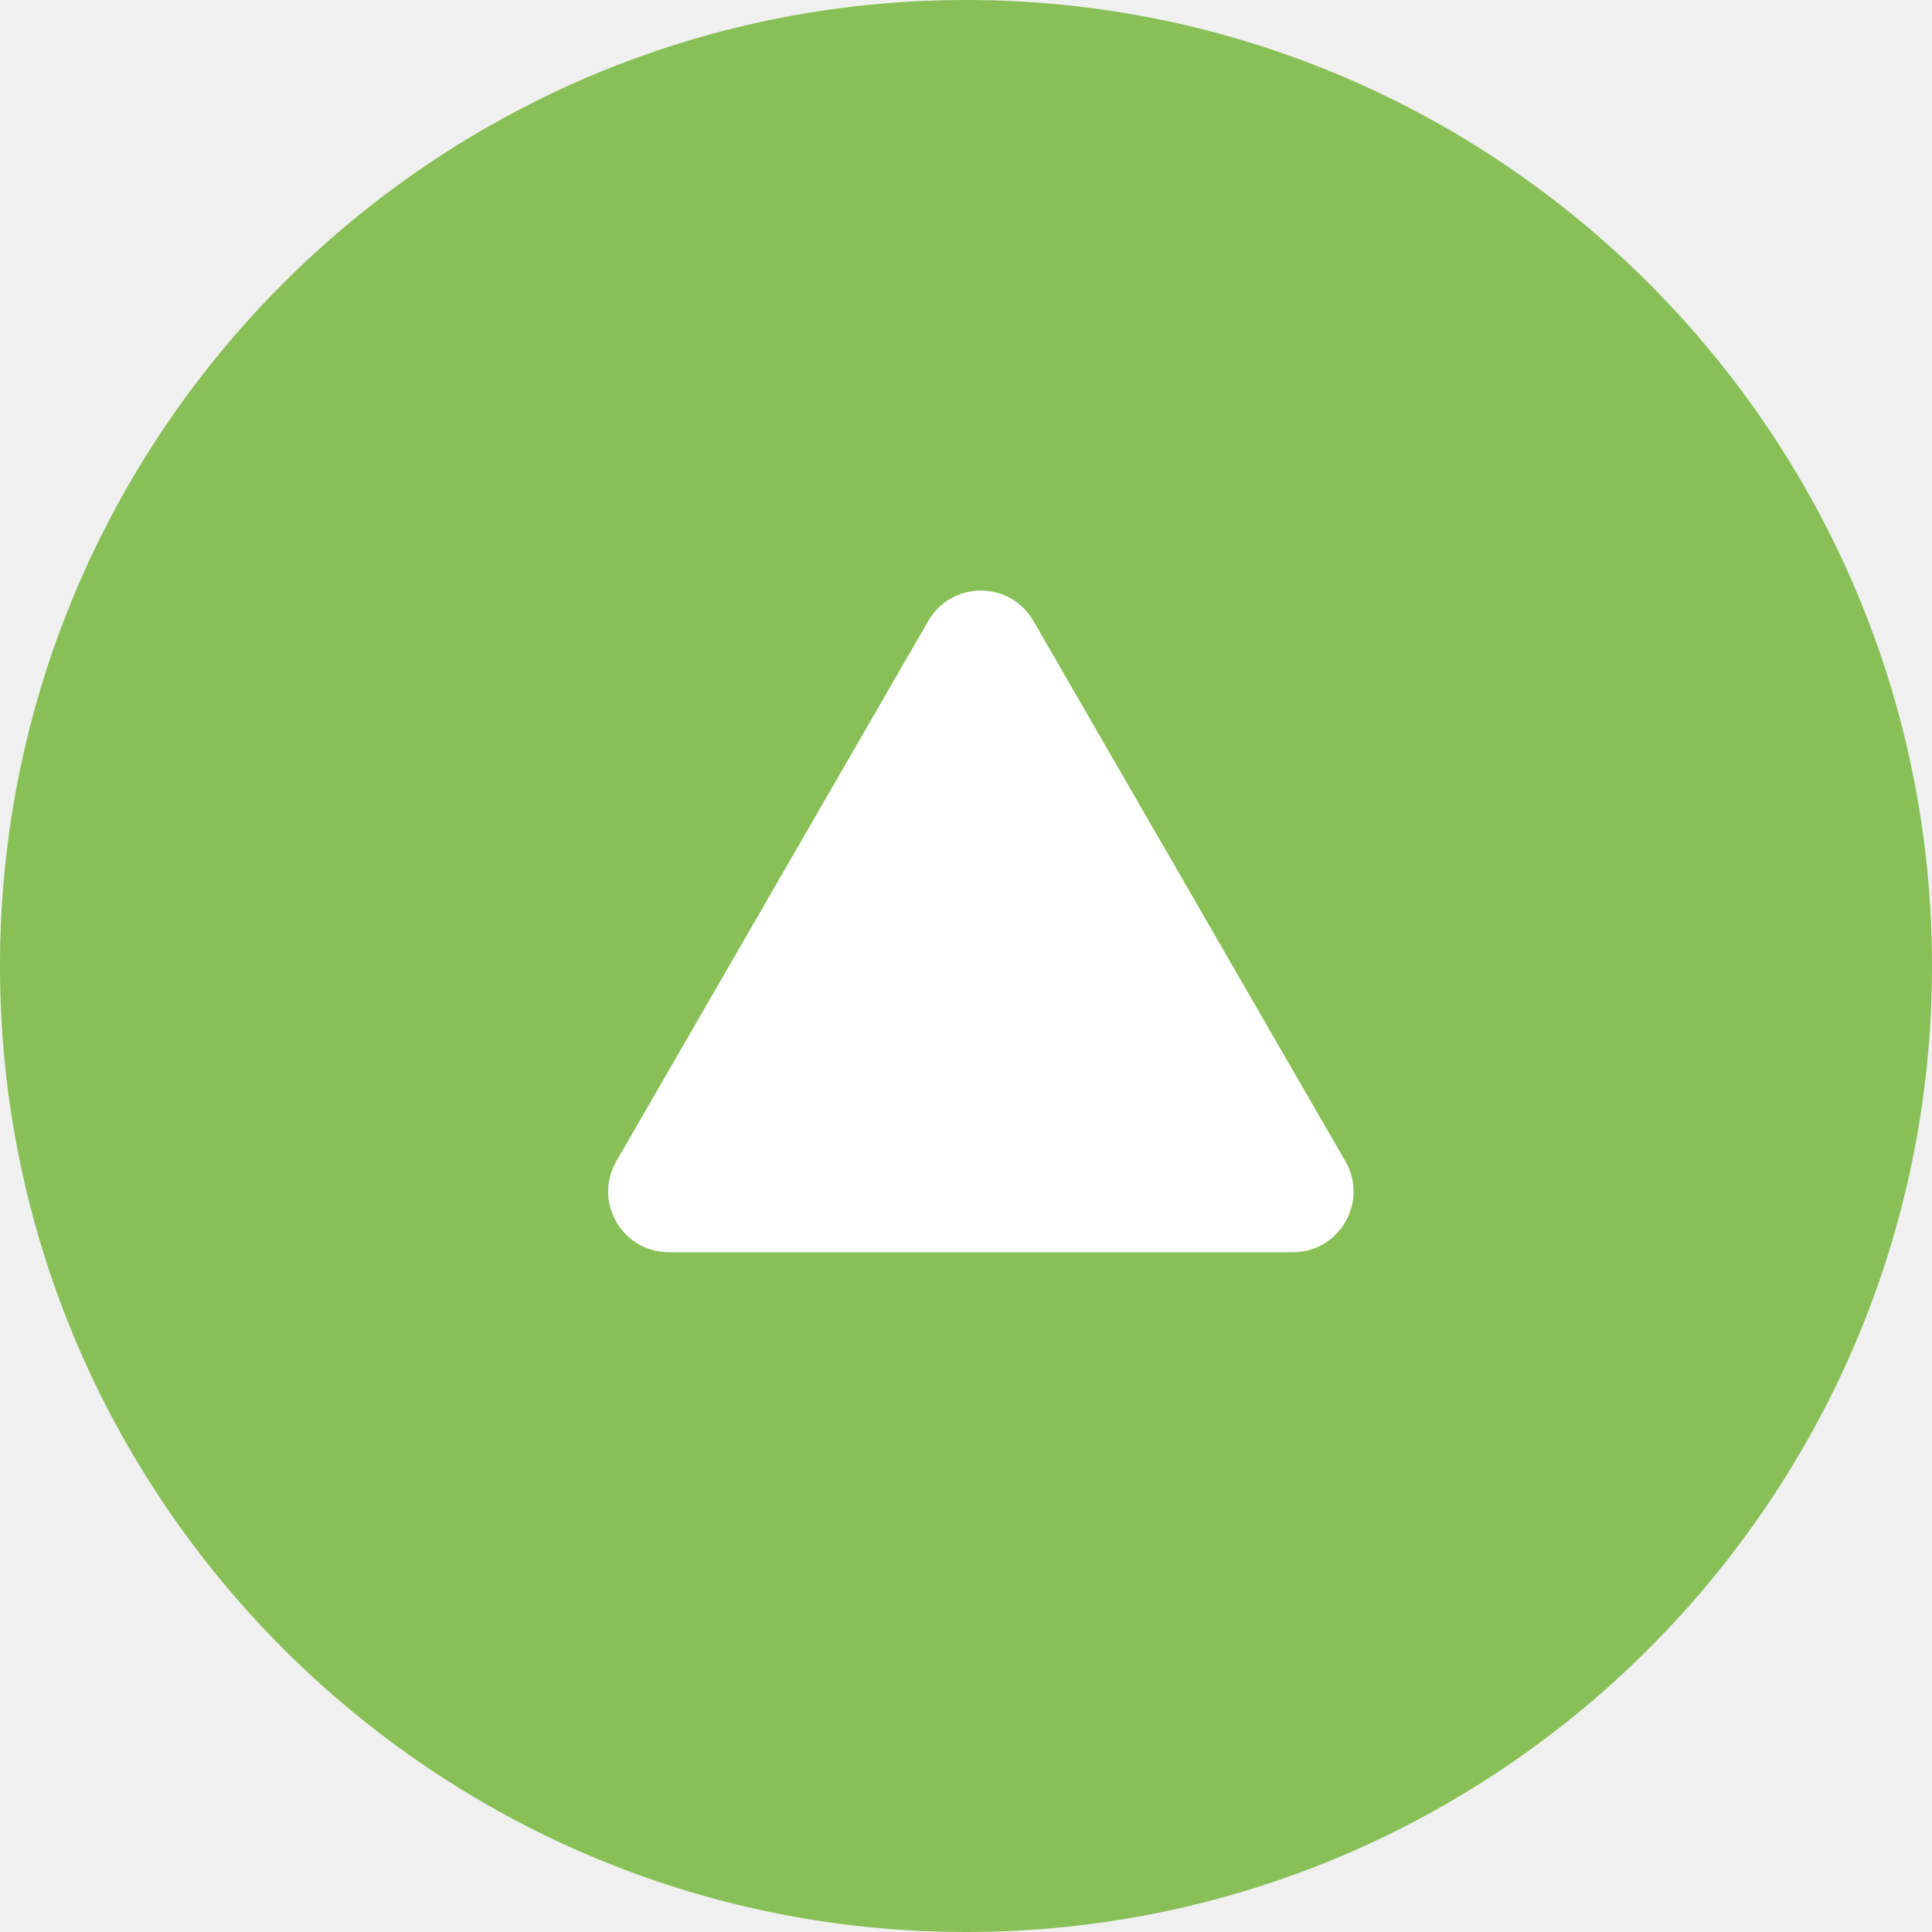
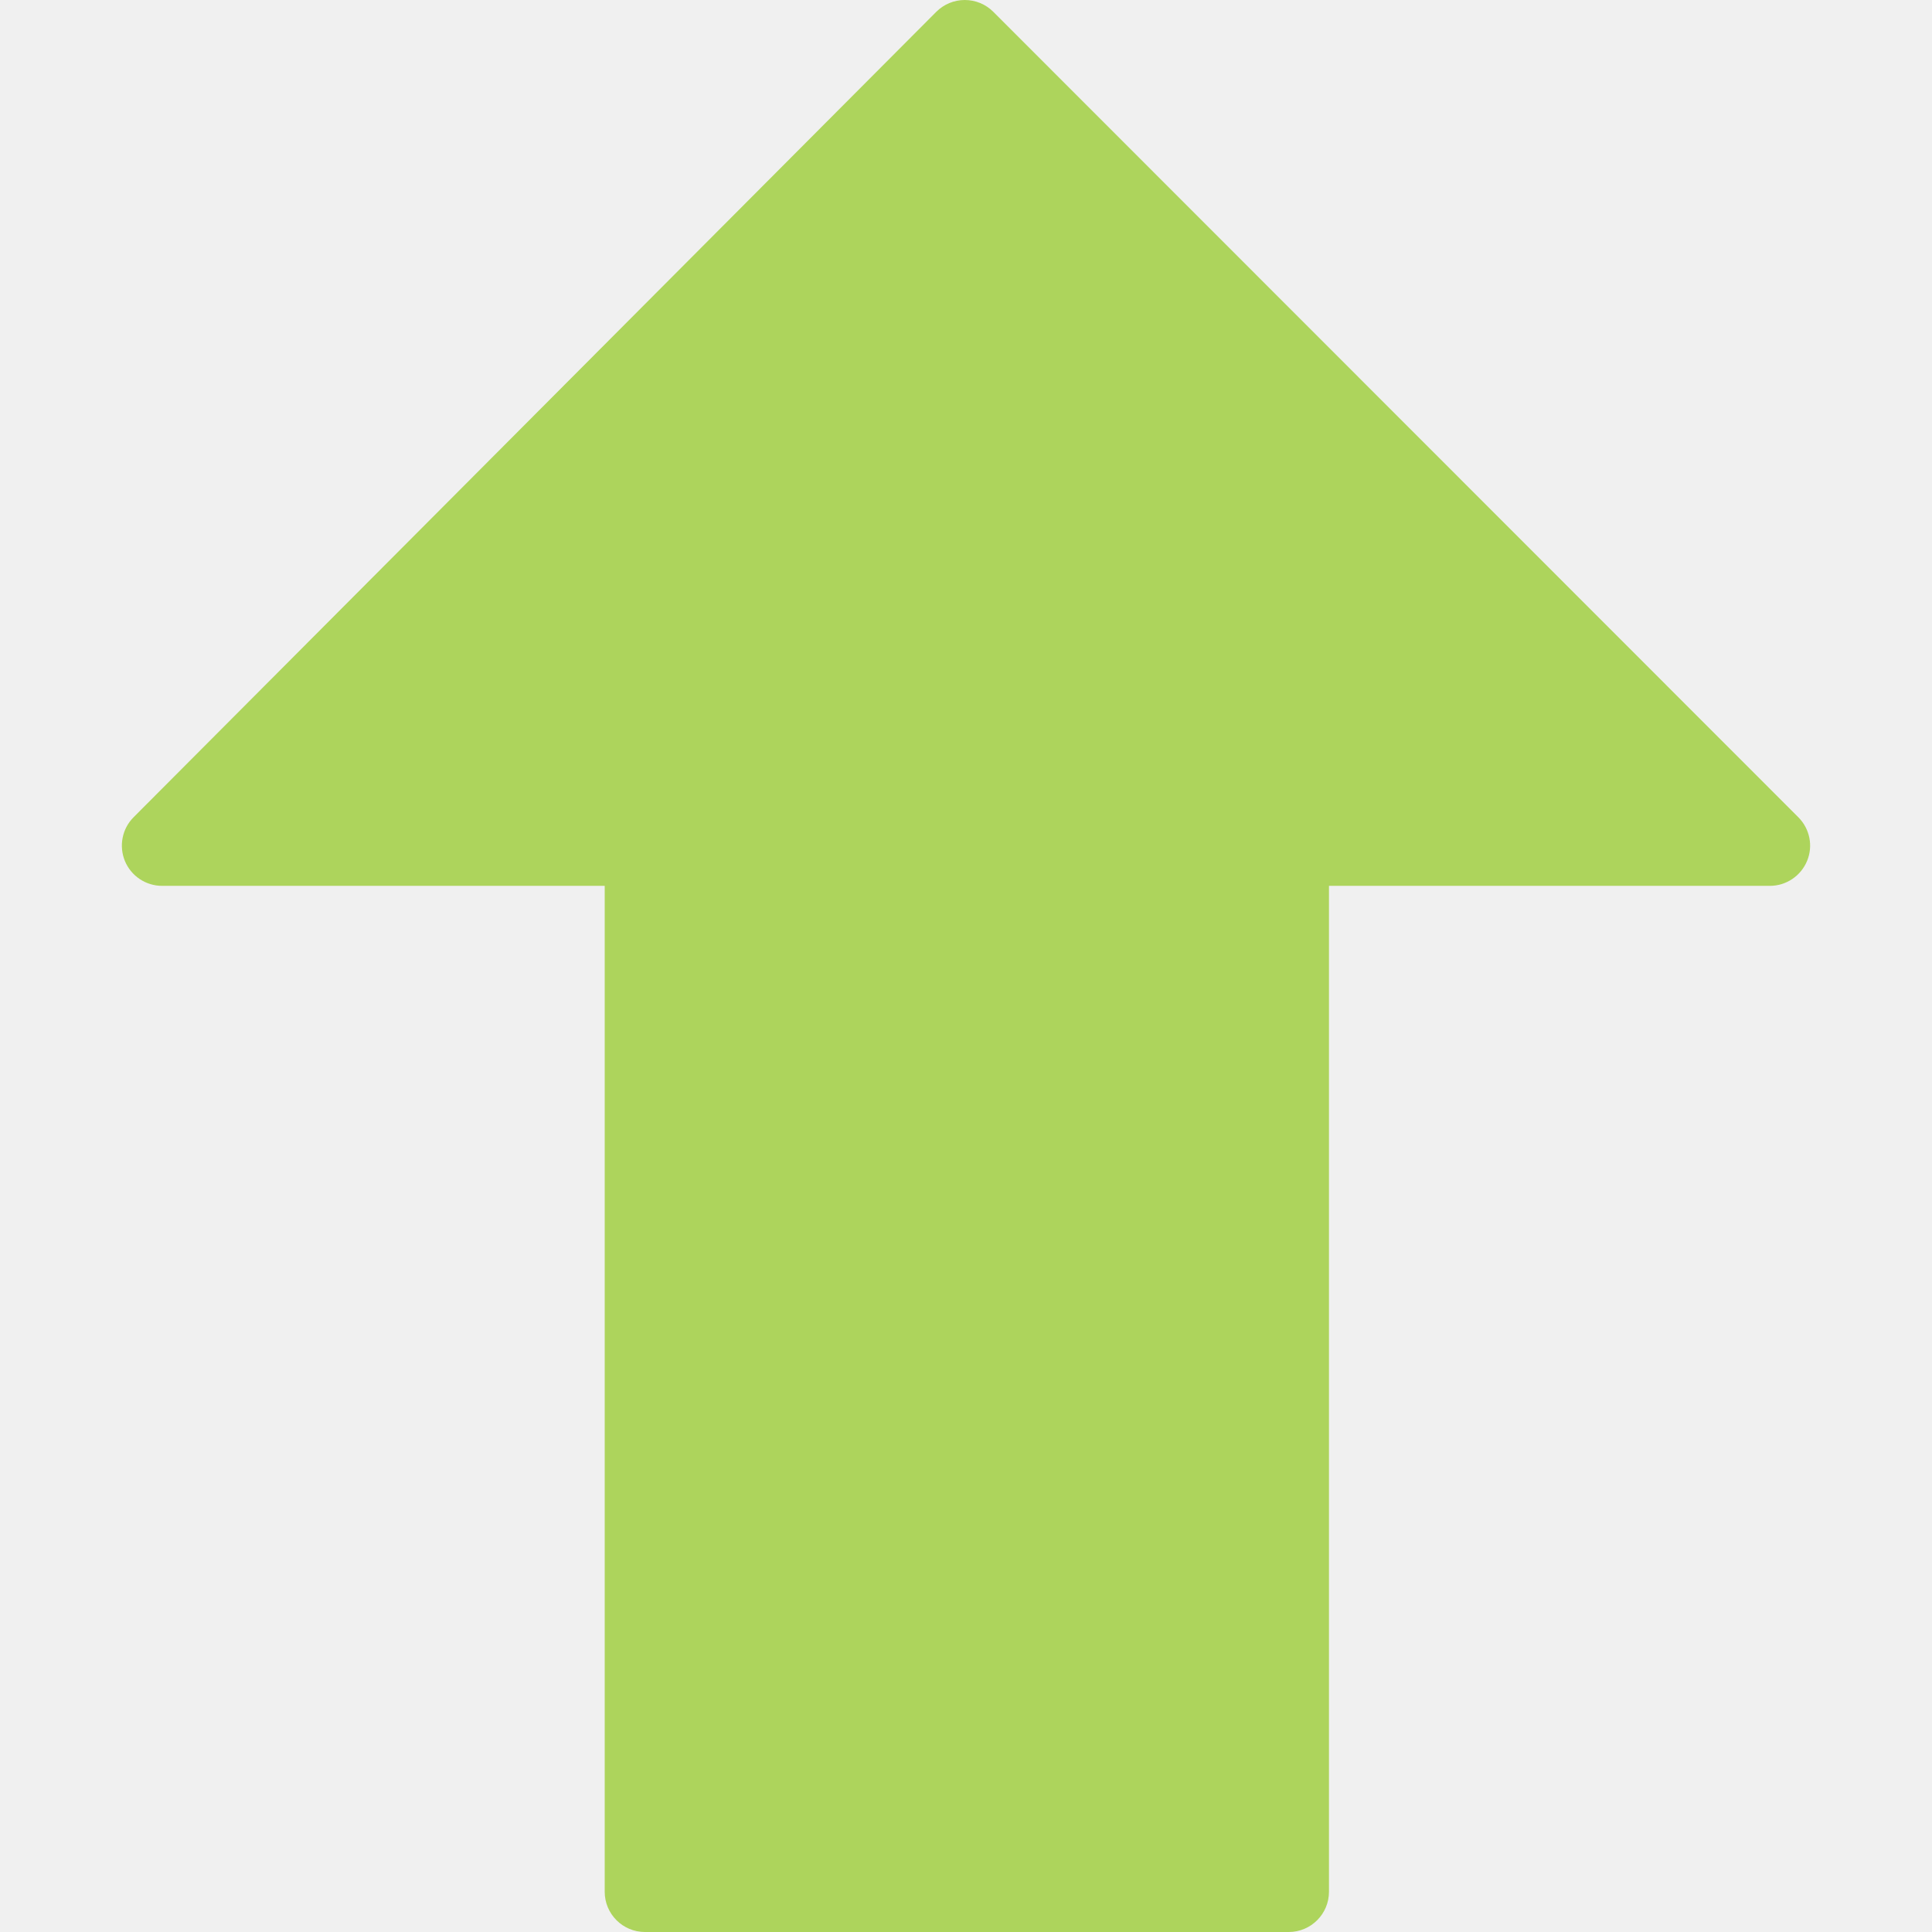
- <svg xmlns="http://www.w3.org/2000/svg" version="1.1" id="Capa_1" x="0px" y="0px" viewBox="0 0 54 54" style="enable-background:new 0 0 54 54;" xml:space="preserve">
+ <svg xmlns="http://www.w3.org/2000/svg" version="1.1" width="512" height="512" x="0" y="0" viewBox="0 0 512.171 512.171" style="enable-background:new 0 0 512 512" xml:space="preserve" class="">
  <g>
    <g>
-       <path style="fill:#88C057;" d="M53,27L53,27c0,14.359-11.641,26-26,26h0C12.641,53,1,41.359,1,27v0C1,12.641,12.641,1,27,1h0    C41.359,1,53,12.641,53,27z" />
-       <path style="fill:#88C057;" d="M27,54C12.112,54,0,41.888,0,27S12.112,0,27,0s27,12.112,27,27S41.888,54,27,54z M27,2    C13.215,2,2,13.215,2,27s11.215,25,25,25s25-11.215,25-25S40.785,2,27,2z" />
+       <g>
+         <path d="M476.723,216.64L263.305,3.115C261.299,1.109,258.59,0,255.753,0c-2.837,0-5.547,1.131-7.552,3.136L35.422,216.64    c-3.051,3.051-3.947,7.637-2.304,11.627c1.664,3.989,5.547,6.571,9.856,6.571h117.333v266.667c0,5.888,4.779,10.667,10.667,10.667    h170.667c5.888,0,10.667-4.779,10.667-10.667V234.837h116.885c4.309,0,8.192-2.603,9.856-6.592    C480.713,224.256,479.774,219.691,476.723,216.64z" fill="#add45c" data-original="#000000" style="" class="" />
+       </g>
    </g>
    <g>
-       <path style="fill:#FFFFFF;" d="M28.017,17.856l8.719,15.101C37.004,33.421,36.669,34,36.134,34H18.696    c-0.535,0-0.87-0.579-0.602-1.043l8.719-15.101C27.081,17.392,27.75,17.392,28.017,17.856z" />
-       <path style="fill:#FFFFFF;" d="M36.134,35H18.696c-0.613,0-1.162-0.316-1.469-0.848c-0.306-0.53-0.307-1.164,0-1.695l8.719-15.102    c0.307-0.53,0.855-0.848,1.469-0.848s1.162,0.317,1.469,0.848l8.719,15.102c0.307,0.531,0.306,1.165,0,1.695    C37.296,34.684,36.747,35,36.134,35z M19.224,33h16.383l-8.191-14.188L19.224,33z" />
-     </g>
+ </g>
+     <g>
+ </g>
+     <g>
+ </g>
+     <g>
+ </g>
+     <g>
+ </g>
+     <g>
+ </g>
+     <g>
+ </g>
+     <g>
+ </g>
+     <g>
+ </g>
+     <g>
+ </g>
+     <g>
+ </g>
+     <g>
+ </g>
+     <g>
+ </g>
+     <g>
+ </g>
+     <g>
+ </g>
  </g>
-   <g>
- </g>
-   <g>
- </g>
-   <g>
- </g>
-   <g>
- </g>
-   <g>
- </g>
-   <g>
- </g>
-   <g>
- </g>
-   <g>
- </g>
-   <g>
- </g>
-   <g>
- </g>
-   <g>
- </g>
-   <g>
- </g>
-   <g>
- </g>
-   <g>
- </g>
-   <g>
- </g>
</svg>
